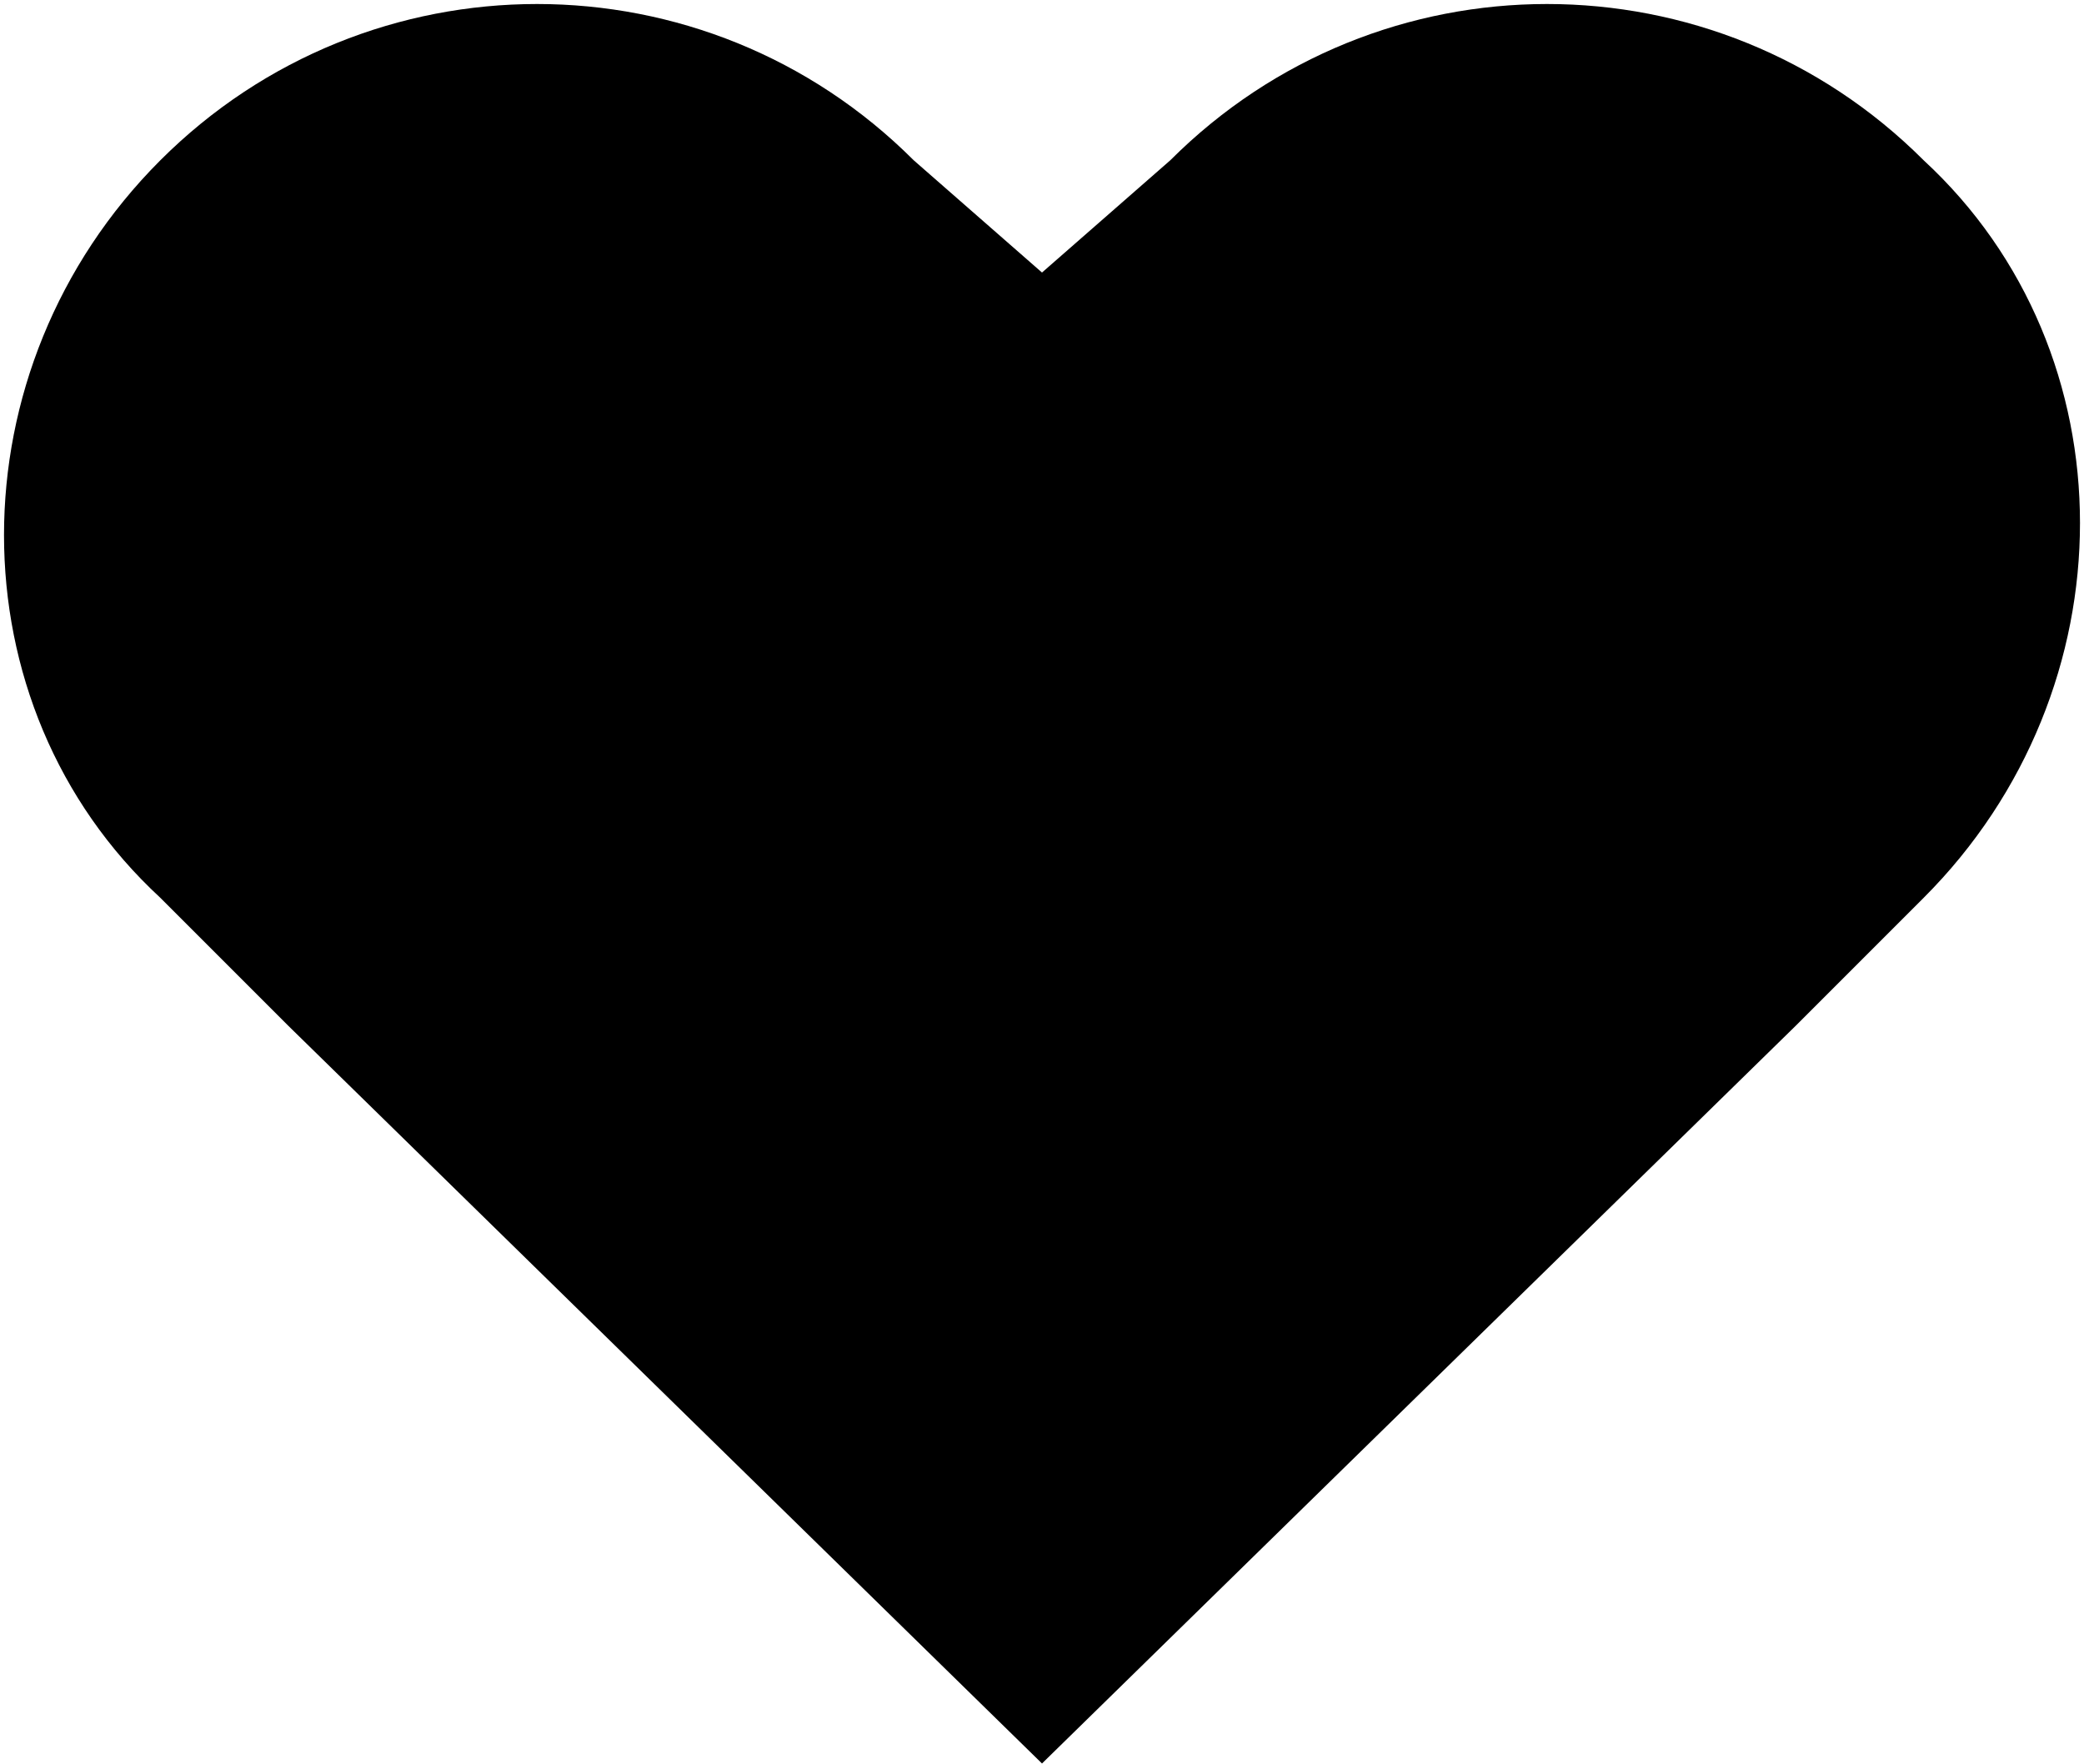
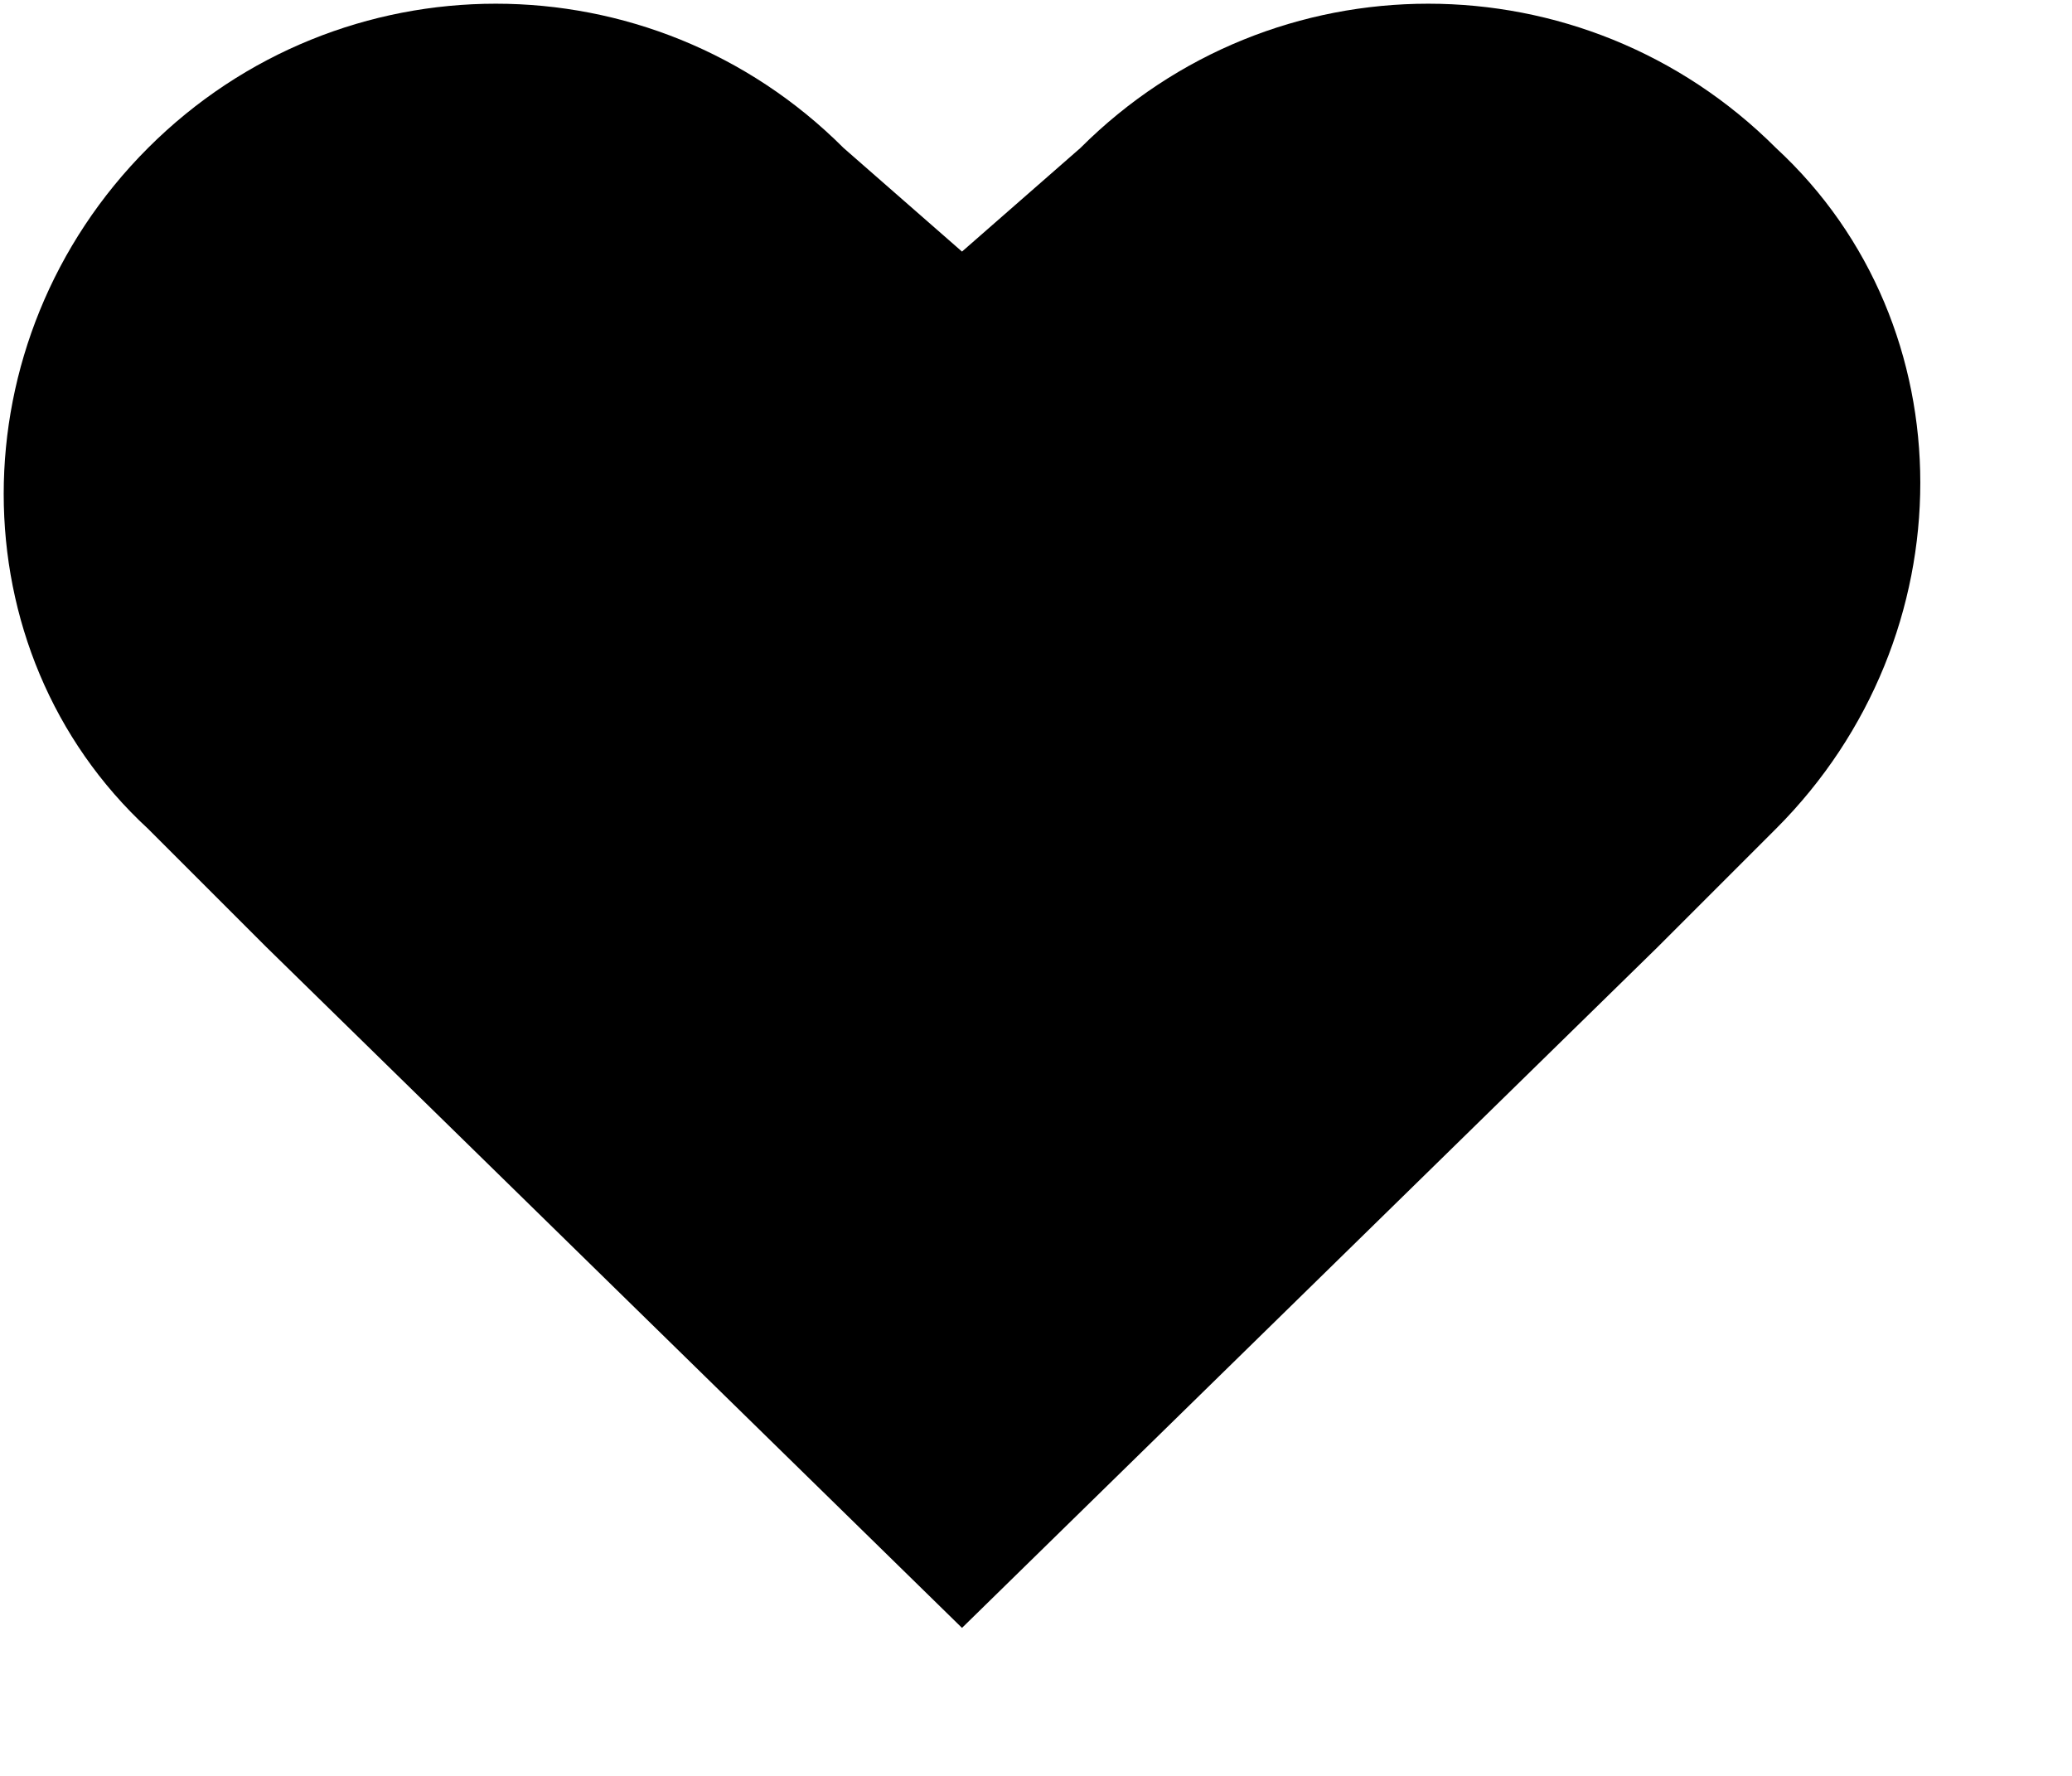
- <svg xmlns="http://www.w3.org/2000/svg" version="1.1" id="heart" x="0px" y="0px" viewBox="0 0 13 11" style="enable-background:new 0 0 13 11;" xml:space="preserve">
+ <svg xmlns="http://www.w3.org/2000/svg" version="1.1" id="heart" x="0px" y="0px" viewBox="0 0 14 12" style="enable-background:new 0 0 13 11;" xml:space="preserve">
  <path d="M12,1c-1.3-1.3-3.4-1.3-4.7,0L6.5,1.7L5.7,1C4.4-0.3,2.3-0.3,1,1c-1.3,1.3-1.3,3.4,0,4.6l0.8,0.8L6.5,11l4.7-4.6L12,5.6   C13.3,4.3,13.3,2.2,12,1z" />
</svg>
